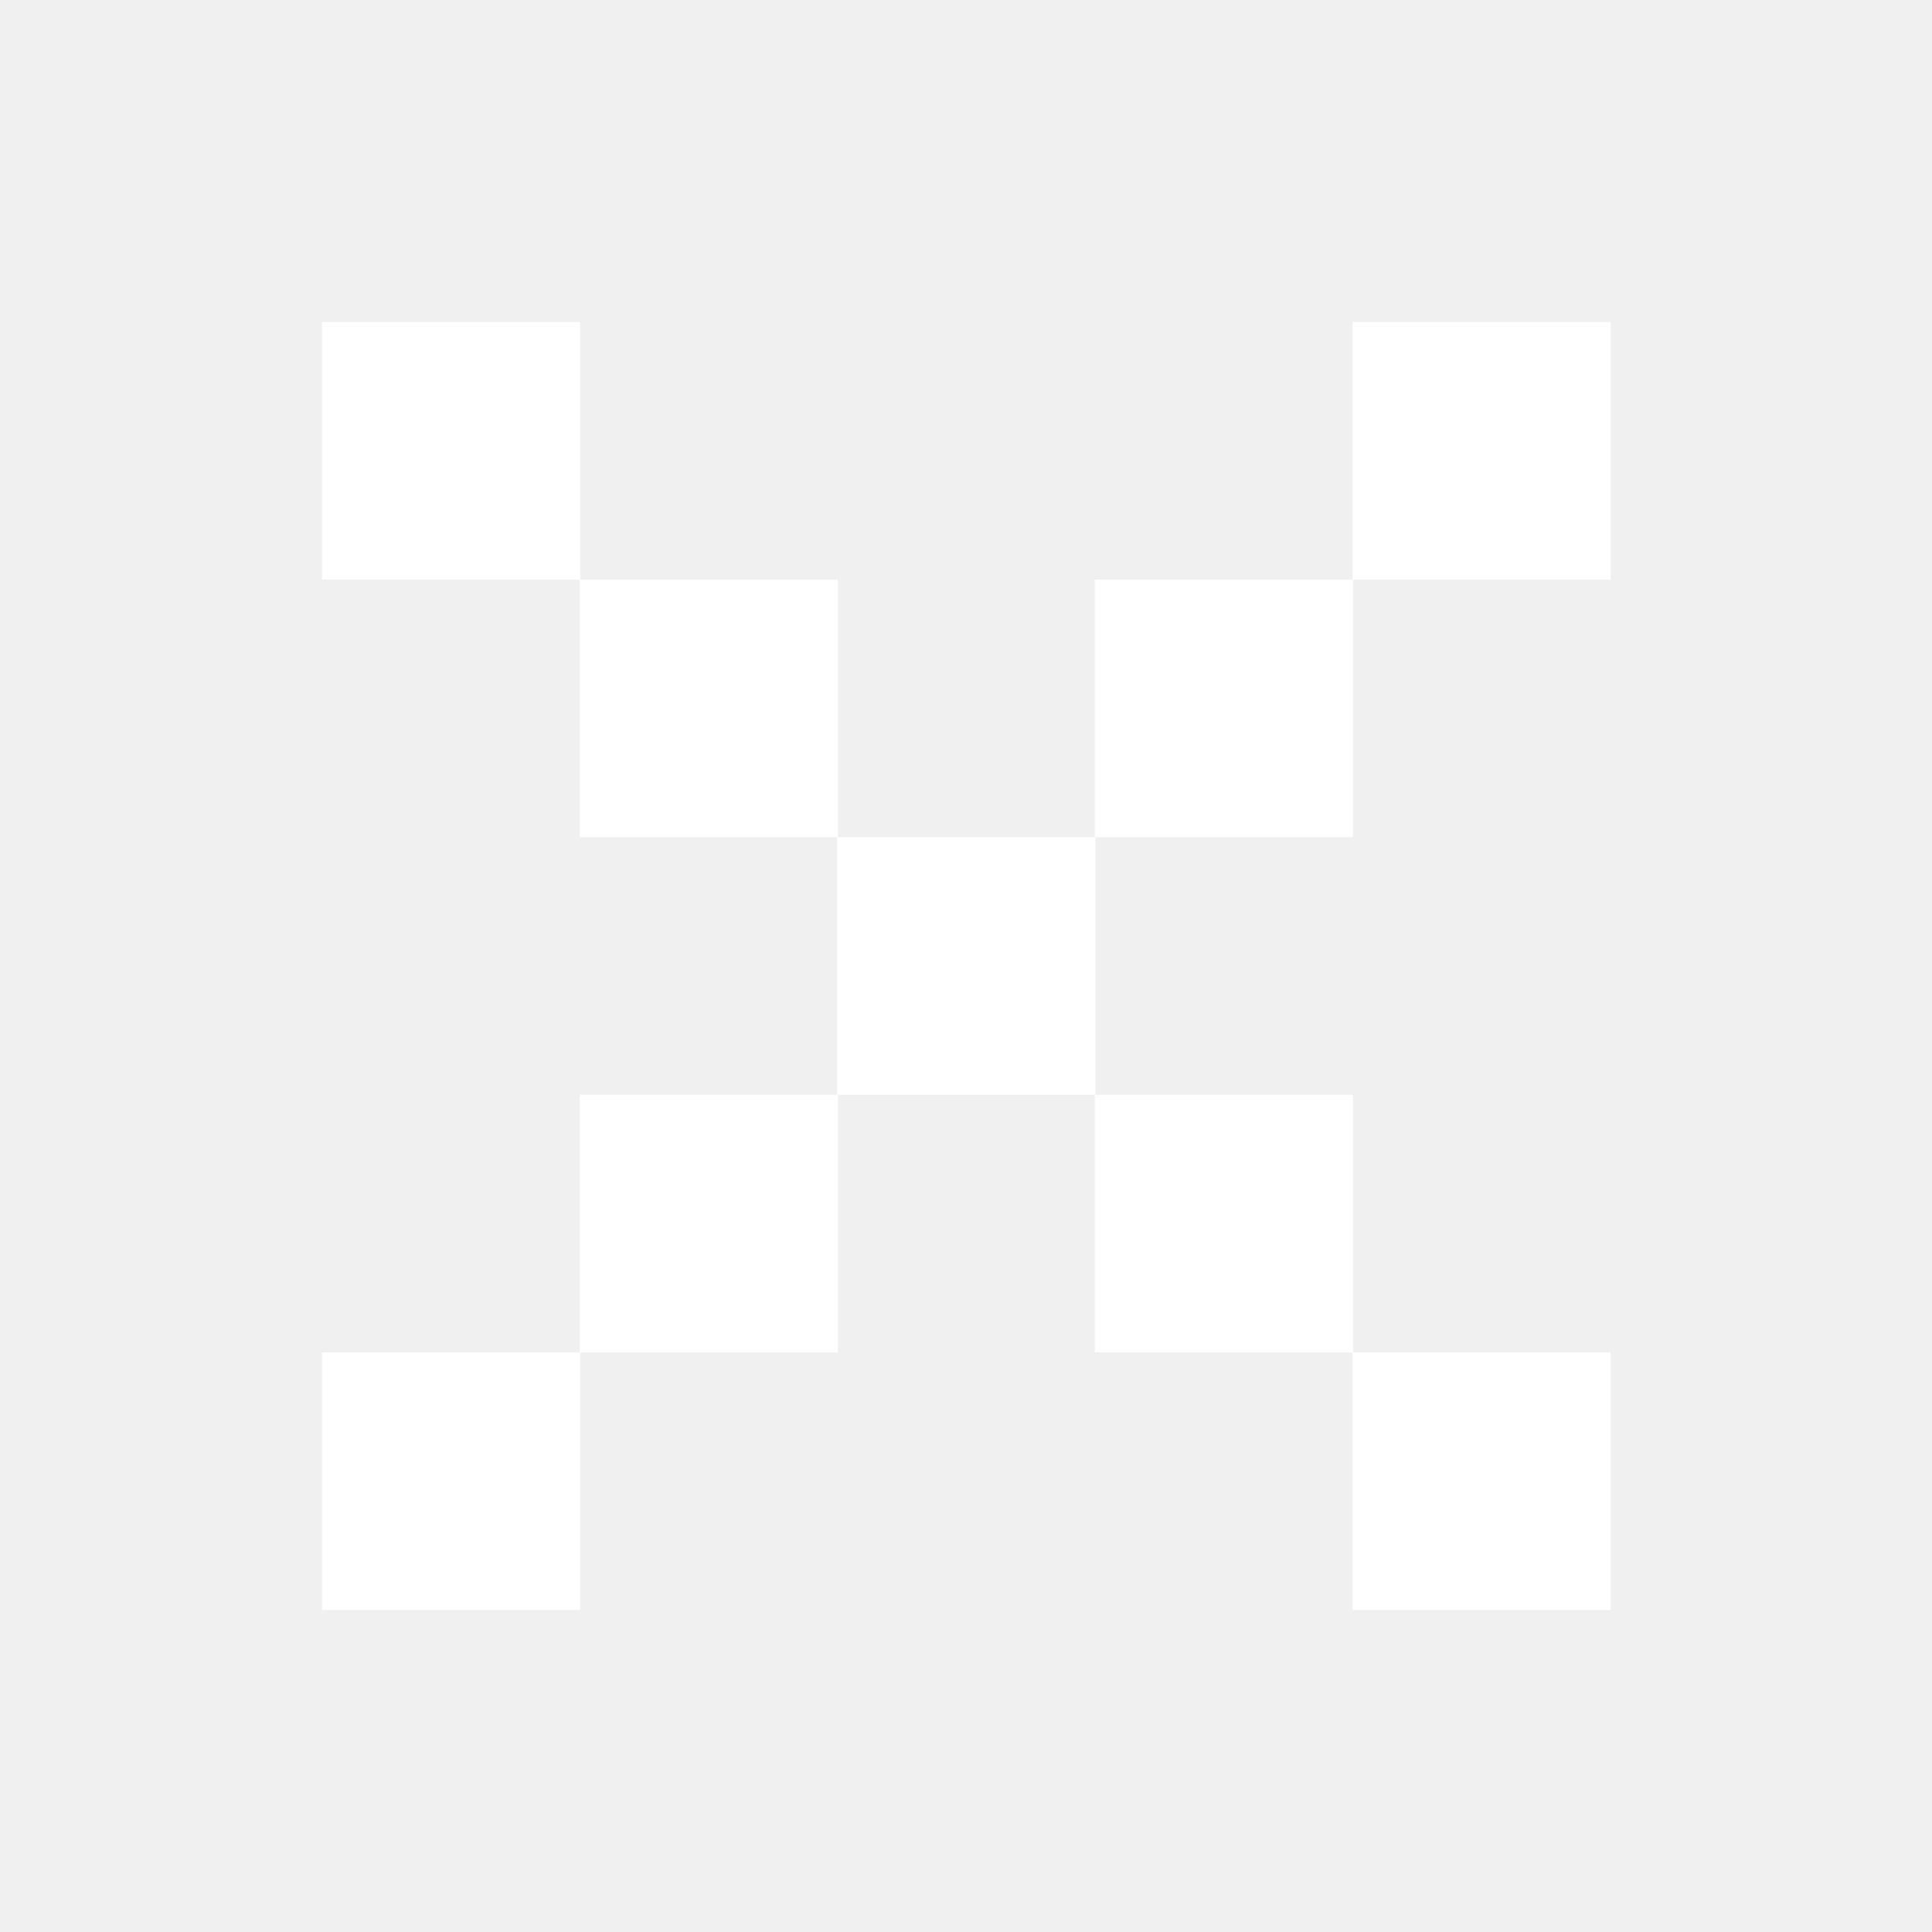
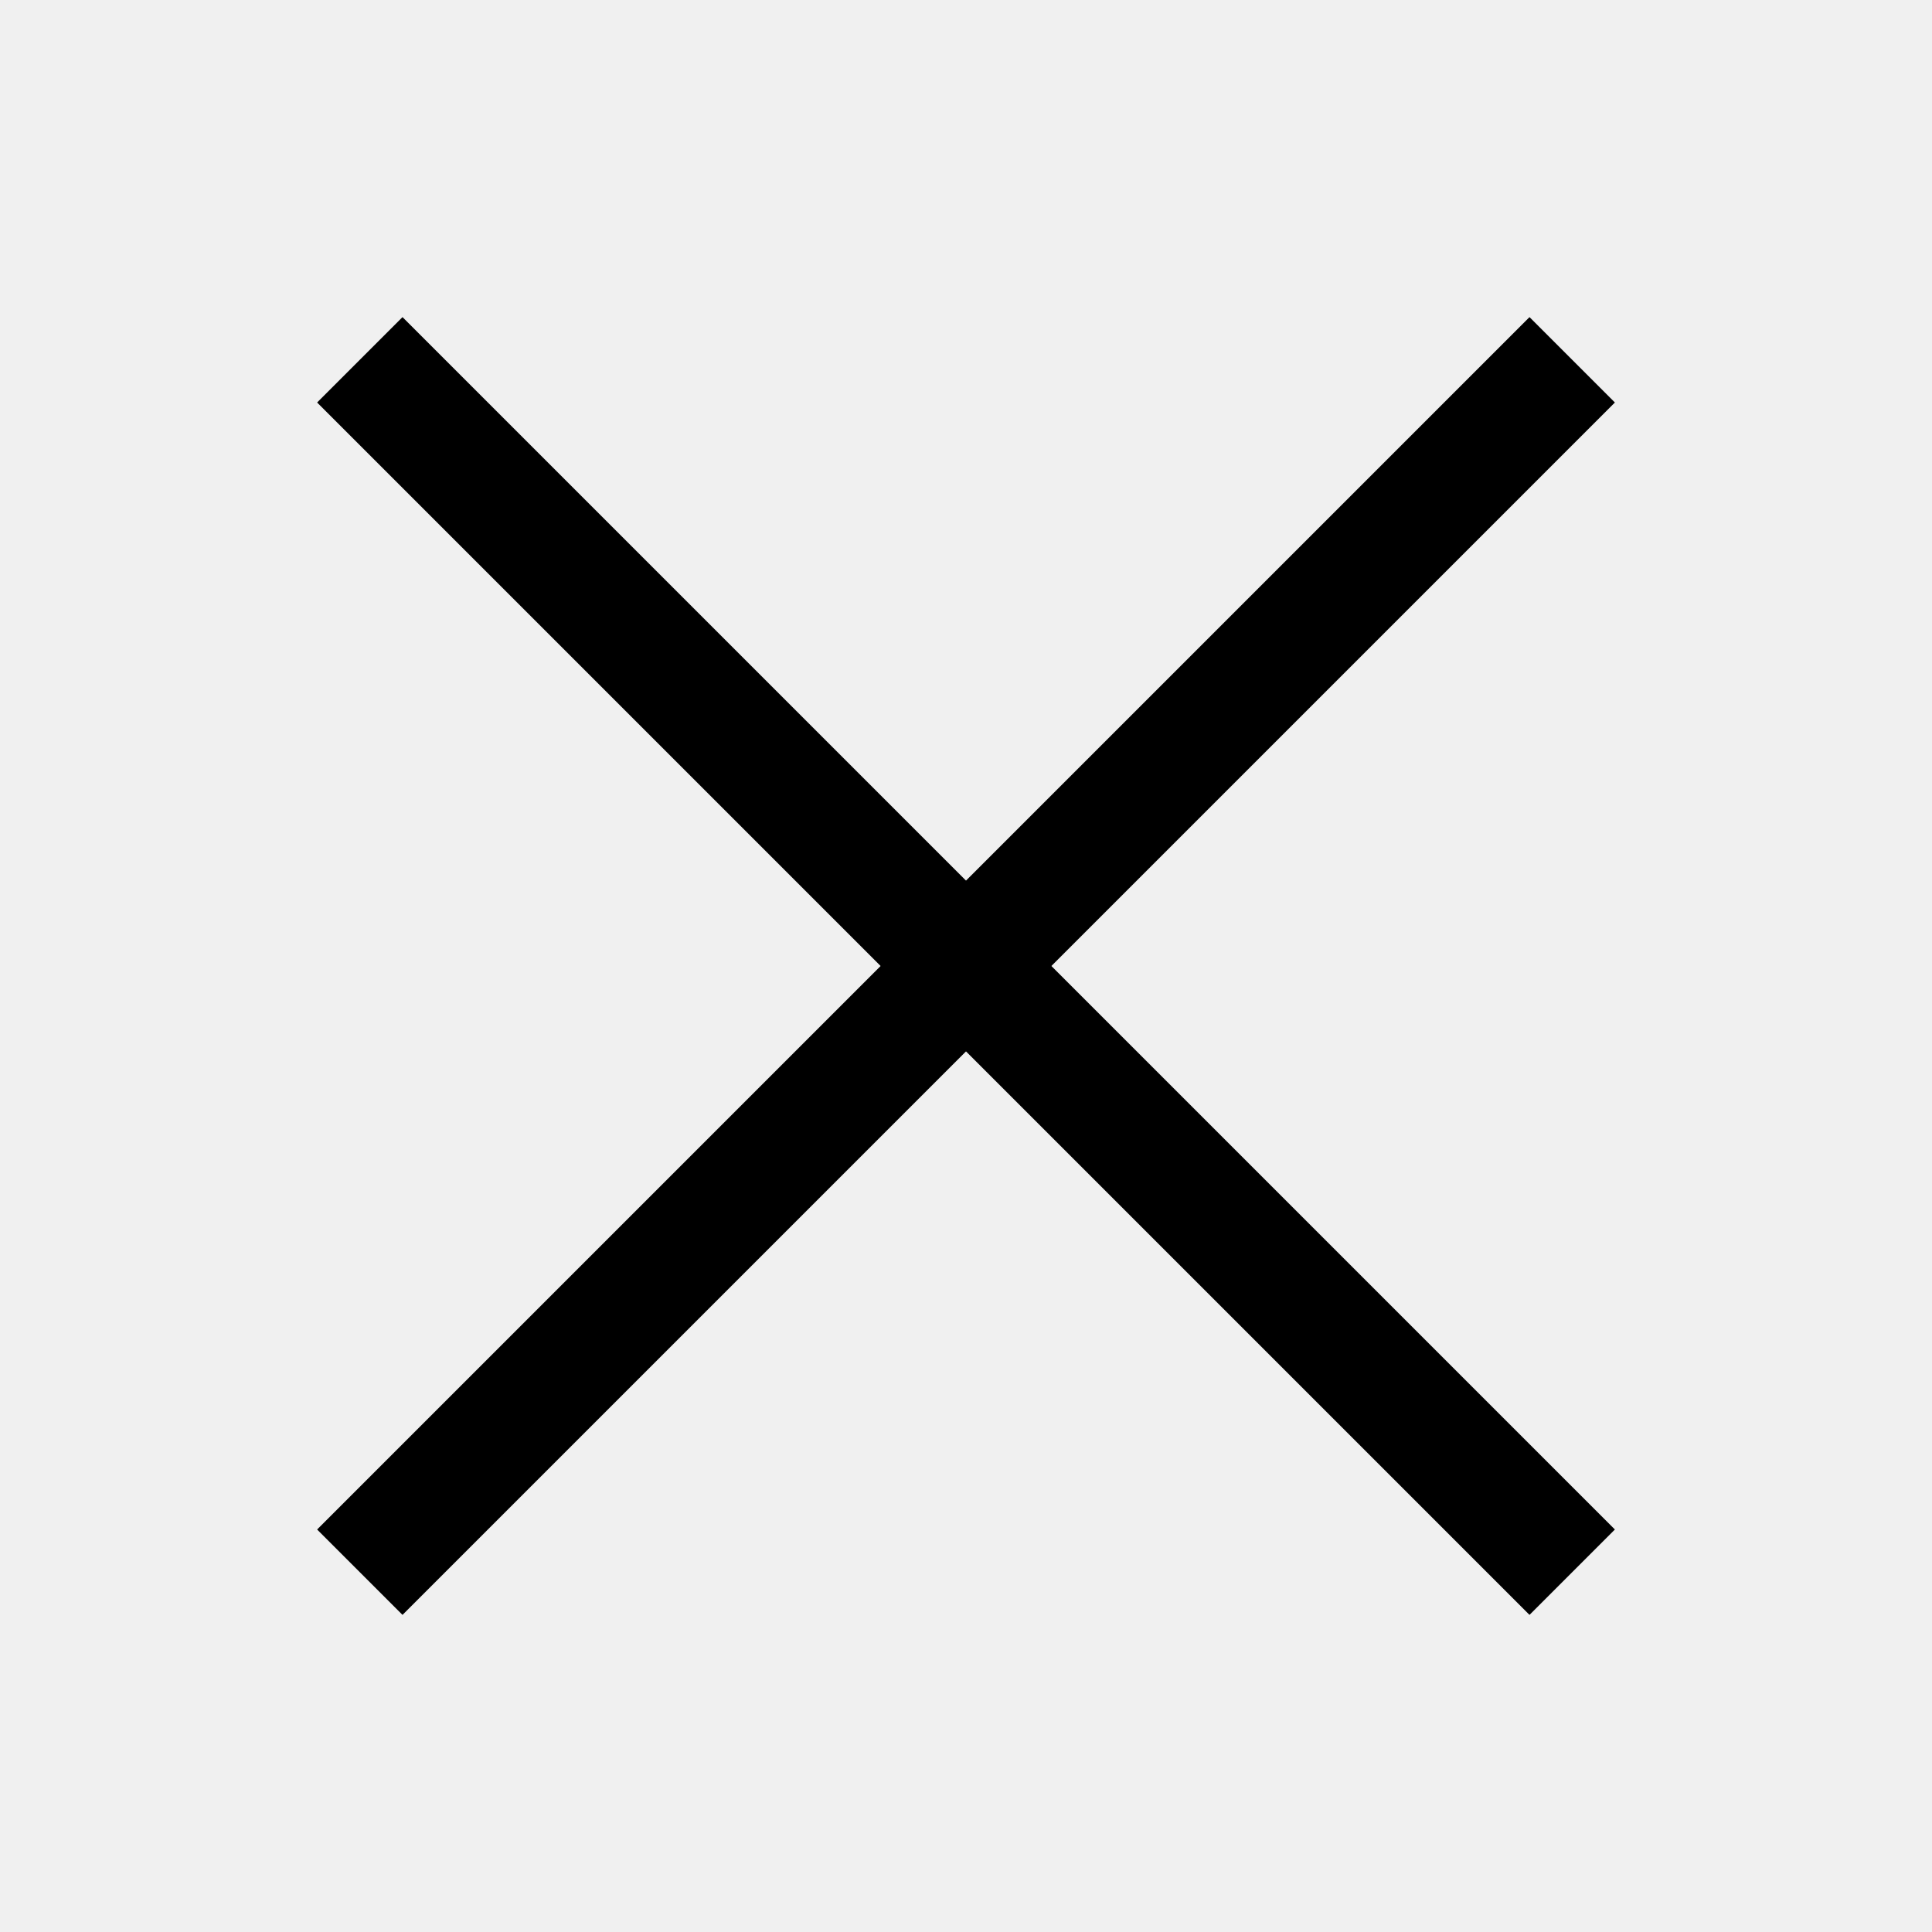
- <svg xmlns="http://www.w3.org/2000/svg" width="30" height="30" viewBox="0 0 30 30">
-   <g fill="none" class="nc-icon-wrapper" stroke-linejoin="miter" stroke-linecap="square">
-     <path d="M3 7H3.01" stroke="#FFFFFF00" stroke-width="4" stroke-linecap="square" />
-     <path d="M3 11H3.01" stroke="#FFFFFF00" stroke-width="4" stroke-linecap="square" />
-     <path d="M3 15H3.01" stroke="#FFFFFF00" stroke-width="4" stroke-linecap="square" />
-     <path d="M3 19H3.01" stroke="#FFFFFF00" stroke-width="4" stroke-linecap="square" />
-     <path d="M3 23H3.01" stroke="#FFFFFF00" stroke-width="4" stroke-linecap="square" />
-     <path d="M3 27H3.01" stroke="#FFFFFF00" stroke-width="4" stroke-linecap="square" />
-     <path d="M7 7H7.01" stroke="#FFFFFF" stroke-width="4" stroke-linecap="square" />
-     <path d="M7 11H7.01" stroke="#FFFFFF00" stroke-width="4" stroke-linecap="square" />
-     <path d="M7 15H7.01" stroke="#FFFFFF00" stroke-width="4" stroke-linecap="square" />
-     <path d="M7 19H7.01" stroke="#FFFFFF00" stroke-width="4" stroke-linecap="square" />
-     <path d="M7 23H7.01" stroke="#FFFFFF" stroke-width="4" stroke-linecap="square" />
-     <path d="M7 27H7.01" stroke="#FFFFFF00" stroke-width="4" stroke-linecap="square" />
-     <path d="M11 7H11.01" stroke="#FFFFFF00" stroke-width="4" stroke-linecap="square" />
-     <path d="M11 11H11.01" stroke="#FFFFFF" stroke-width="4" stroke-linecap="square" />
-     <path d="M11 15H11.01" stroke="#FFFFFF00" stroke-width="4" stroke-linecap="square" />
-     <path d="M11 19H11.01" stroke="#FFFFFF" stroke-width="4" stroke-linecap="square" />
-     <path d="M11 23H11.01" stroke="#FFFFFF00" stroke-width="4" stroke-linecap="square" />
-     <path d="M11 27H11.01" stroke="#FFFFFF00" stroke-width="4" stroke-linecap="square" />
-     <path d="M15 7H15.01" stroke="#FFFFFF00" stroke-width="4" stroke-linecap="square" />
-     <path d="M15 11H15.01" stroke="#FFFFFF00" stroke-width="4" stroke-linecap="square" />
-     <path d="M15 15H15.01" stroke="#FFFFFF" stroke-width="4" stroke-linecap="square" />
-     <path d="M15 19H15.01" stroke="#FFFFFF00" stroke-width="4" stroke-linecap="square" />
-     <path d="M15 23H15.01" stroke="#FFFFFF00" stroke-width="4" stroke-linecap="square" />
-     <path d="M15 27H15.01" stroke="#FFFFFF00" stroke-width="4" stroke-linecap="square" />
-     <path d="M19 7H19.01" stroke="#FFFFFF00" stroke-width="4" stroke-linecap="square" />
-     <path d="M19 11H19.01" stroke="#FFFFFF" stroke-width="4" stroke-linecap="square" />
-     <path d="M19 15H19.01" stroke="#FFFFFF00" stroke-width="4" stroke-linecap="square" />
-     <path d="M19 19H19.01" stroke="#FFFFFF" stroke-width="4" stroke-linecap="square" />
-     <path d="M19 23H19.01" stroke="#FFFFFF00" stroke-width="4" stroke-linecap="square" />
-     <path d="M19 27H19.01" stroke="#FFFFFF00" stroke-width="4" stroke-linecap="square" />
-     <path d="M23 7H23.01" stroke="#FFFFFF" stroke-width="4" stroke-linecap="square" />
-     <path d="M23 11H23.01" stroke="#FFFFFF00" stroke-width="4" stroke-linecap="square" />
-     <path d="M7 3H7.01" stroke="#FFFFFF00" stroke-width="4" stroke-linecap="square" />
-     <path d="M3 3H3.01" stroke="#FFFFFF00" stroke-width="4" stroke-linecap="square" />
-     <path d="M11 3H11.01" stroke="#FFFFFF00" stroke-width="4" stroke-linecap="square" />
-     <path d="M15 3H15.01" stroke="#FFFFFF00" stroke-width="4" stroke-linecap="square" />
-     <path d="M19 3H19.01" stroke="#FFFFFF00" stroke-width="4" stroke-linecap="square" />
-     <path d="M23 3H23.01" stroke="#FFFFFF00" stroke-width="4" stroke-linecap="square" />
-     <path d="M27 3H27.01" stroke="#FFFFFF00" stroke-width="4" stroke-linecap="square" />
-     <path d="M23 15H23.01" stroke="#FFFFFF00" stroke-width="4" stroke-linecap="square" />
-     <path d="M23 19H23.01" stroke="#FFFFFF00" stroke-width="4" stroke-linecap="square" />
-     <path d="M23 23H23.01" stroke="#FFFFFF" stroke-width="4" stroke-linecap="square" />
-     <path d="M27 27H27.01" stroke="#FFFFFF00" stroke-width="4" stroke-linecap="square" />
-     <path d="M23 27H23.01" stroke="#FFFFFF00" stroke-width="4" stroke-linecap="square" />
-     <path d="M27 7H27.01" stroke="#FFFFFF00" stroke-width="4" stroke-linecap="square" />
-     <path d="M27 11H27.01" stroke="#FFFFFF00" stroke-width="4" stroke-linecap="square" />
-     <path d="M27 15H27.01" stroke="#FFFFFF00" stroke-width="4" stroke-linecap="square" />
-     <path d="M27 19H27.01" stroke="#FFFFFF00" stroke-width="4" stroke-linecap="square" />
-     <path d="M27 23H27.01" stroke="#FFFFFF00" stroke-width="4" stroke-linecap="square" />
+ <svg xmlns="http://www.w3.org/2000/svg" viewBox="0 0 24 24" width="24" height="24">
+   <g fill="none" stroke="currentColor" stroke-width="1.5" stroke-linecap="square" stroke-linejoin="miter">
+     <line x1="5" y1="5" x2="19" y2="19" />
+     <line x1="19" y1="5" x2="5" y2="19" />
  </g>
</svg>
